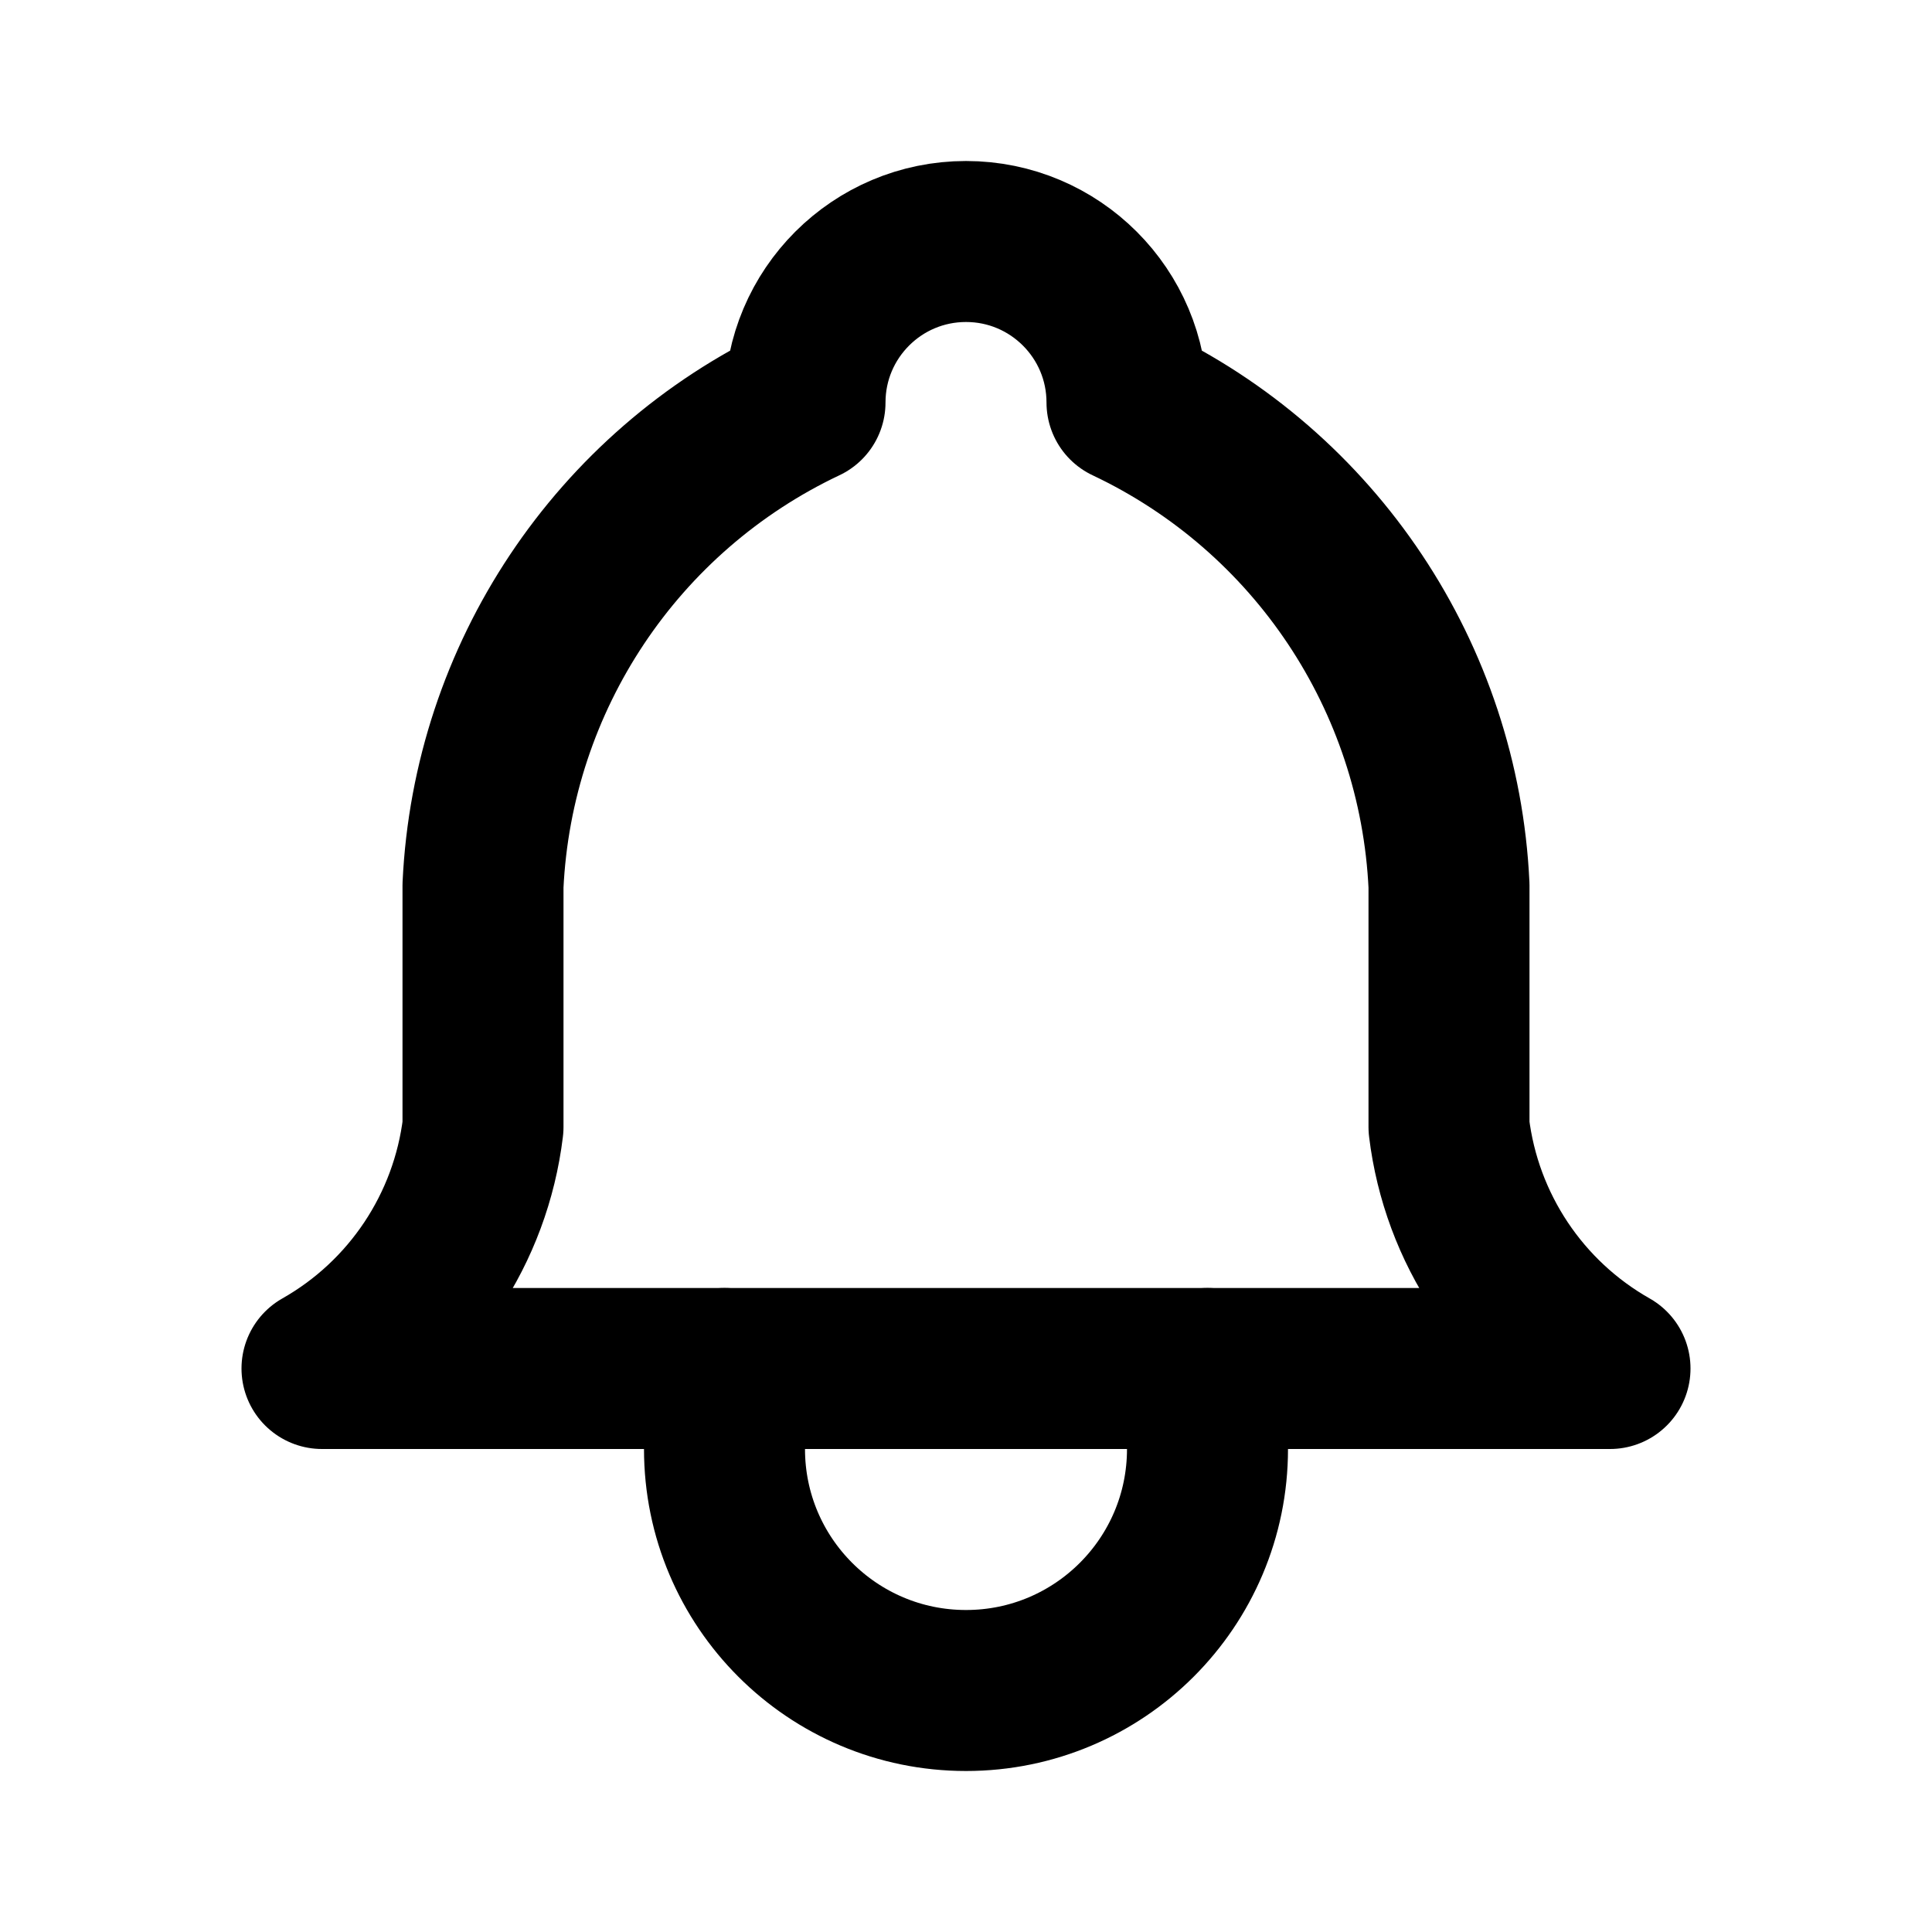
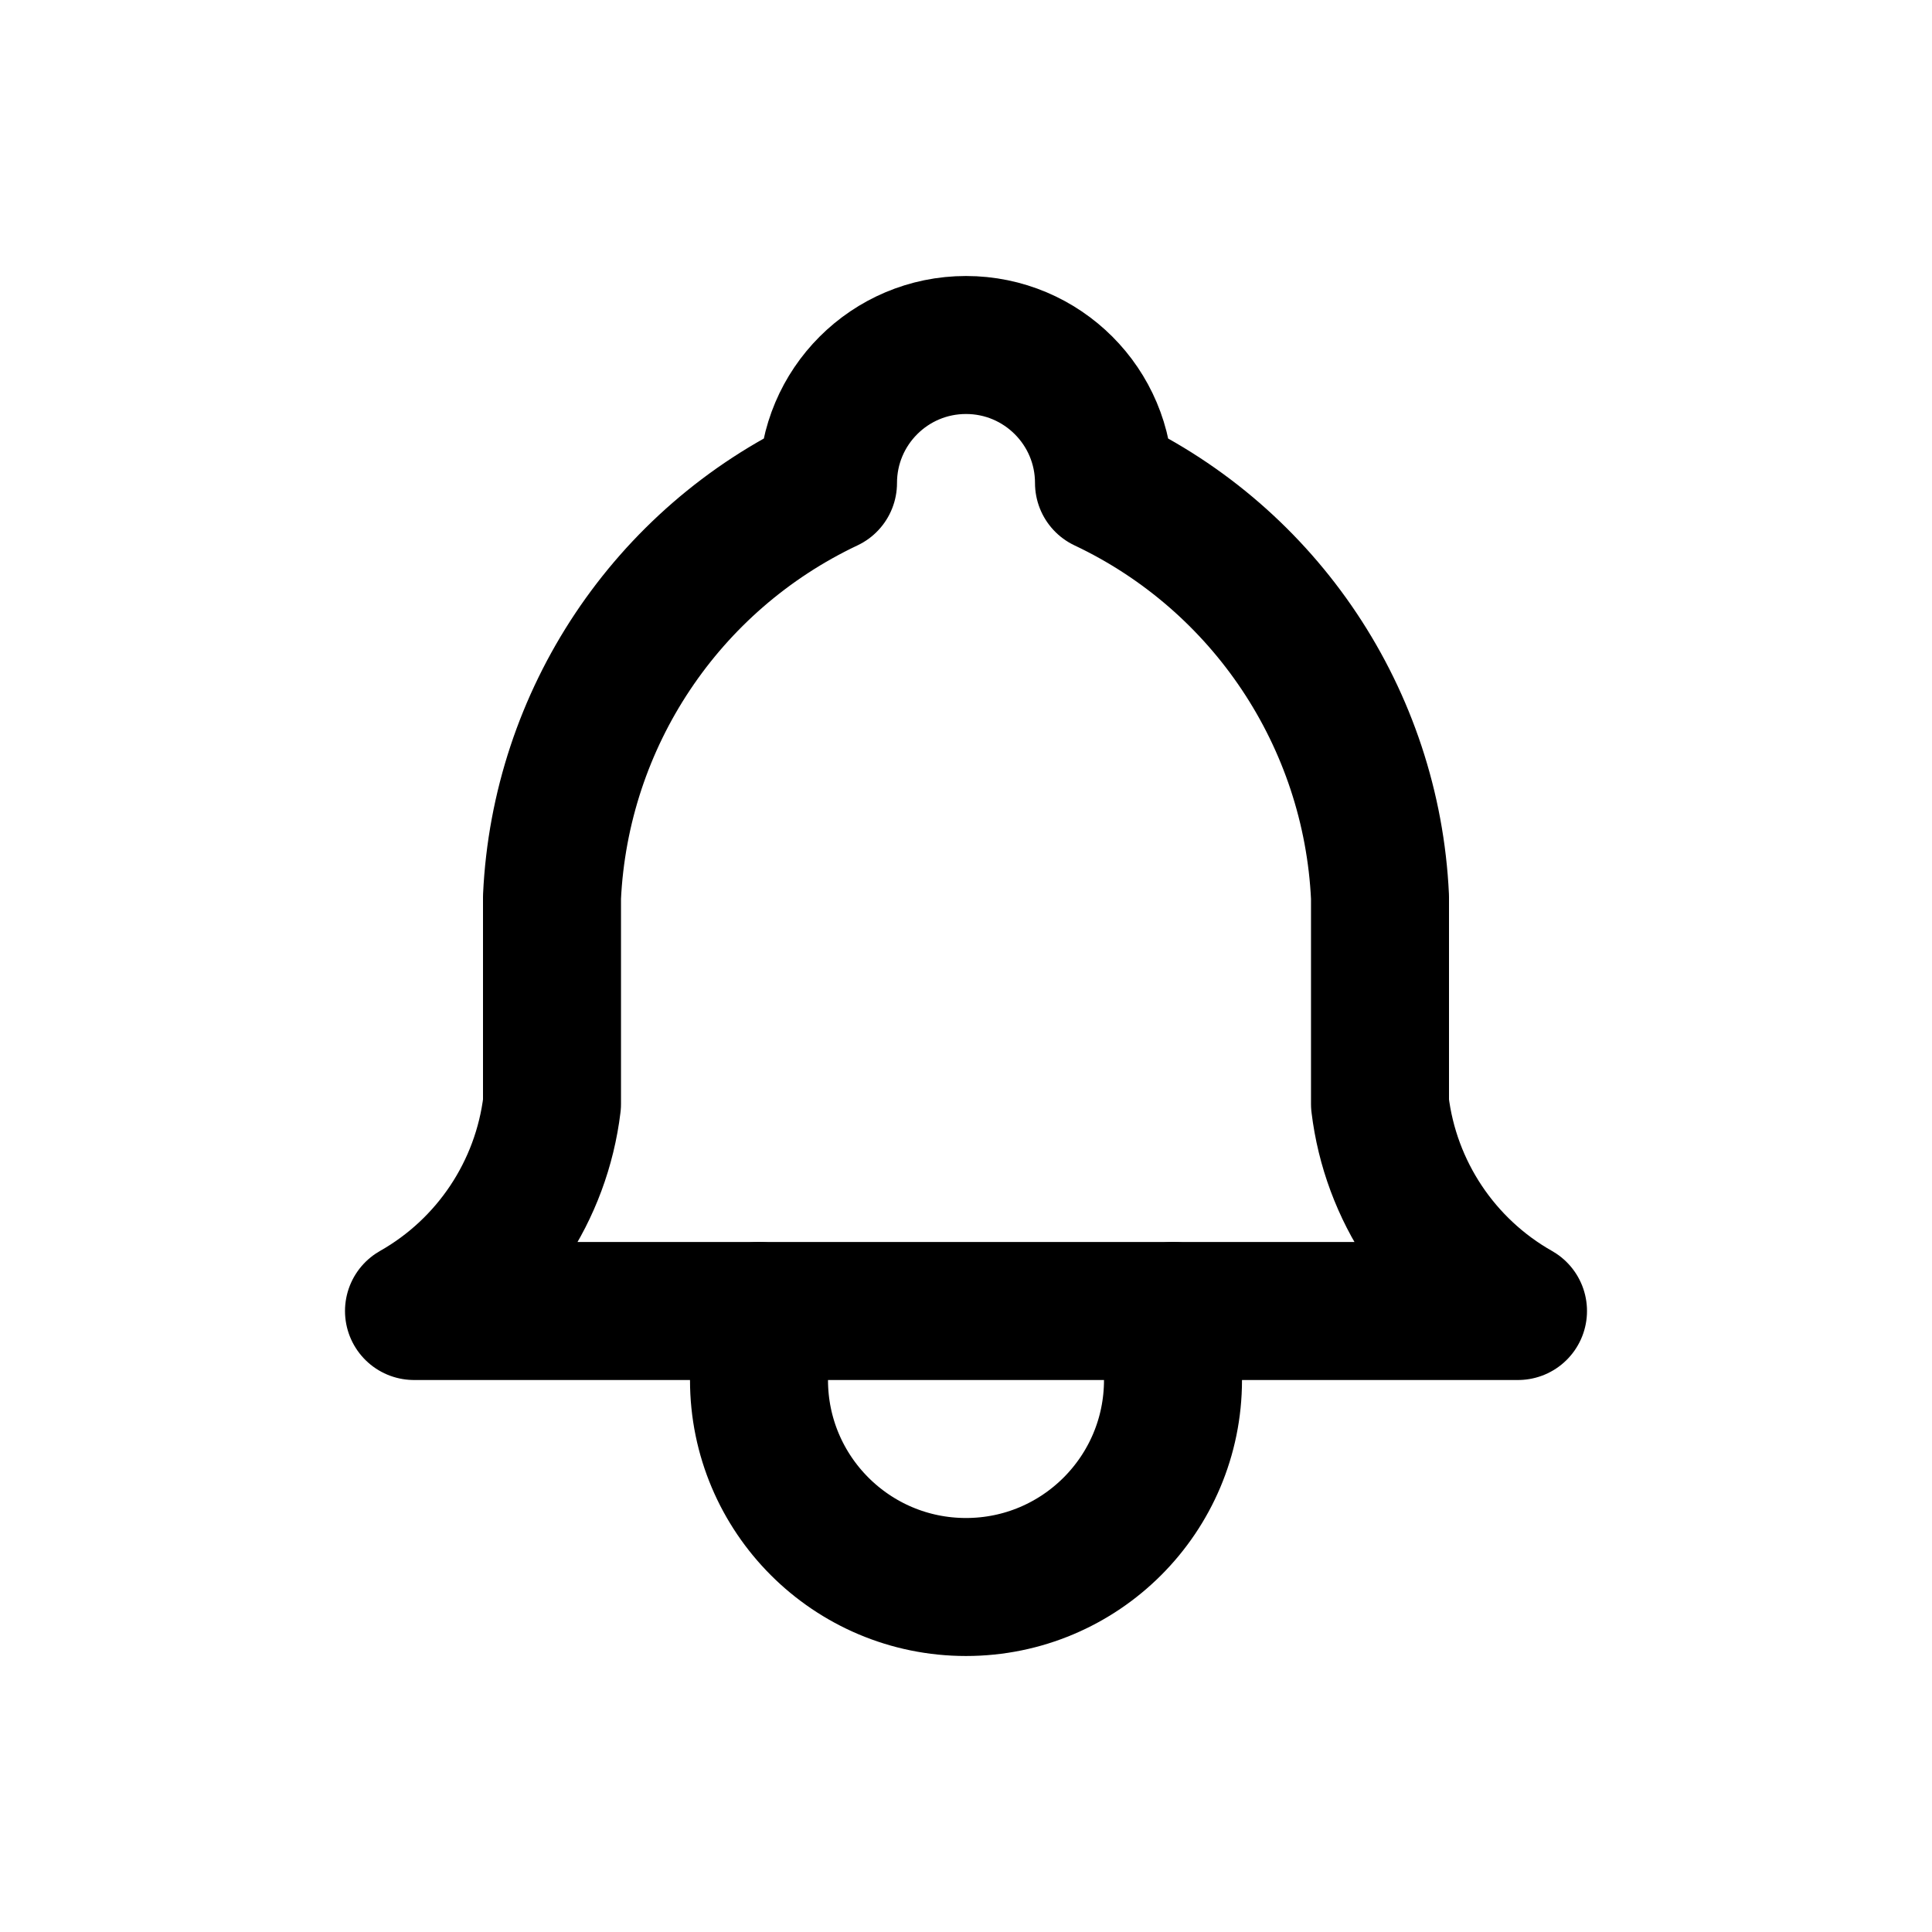
- <svg xmlns="http://www.w3.org/2000/svg" viewBox="0 0 24 24" fill="none" stroke="currentColor" stroke-width="2" stroke-linecap="round" stroke-linejoin="round">
+ <svg xmlns="http://www.w3.org/2000/svg" viewBox="-2 -2 28 28" fill="none" stroke="currentColor" stroke-width="2" stroke-linecap="round" stroke-linejoin="round">
  <path d="M10 5a2 2 0 1 1 4 0a7 7 0 0 1 4 6v3a4 4 0 0 0 2 3h-16a4 4 0 0 0 2 -3v-3a7 7 0 0 1 4 -6" />
  <path d="M9 17v1a3 3 0 0 0 6 0v-1" />
</svg>
